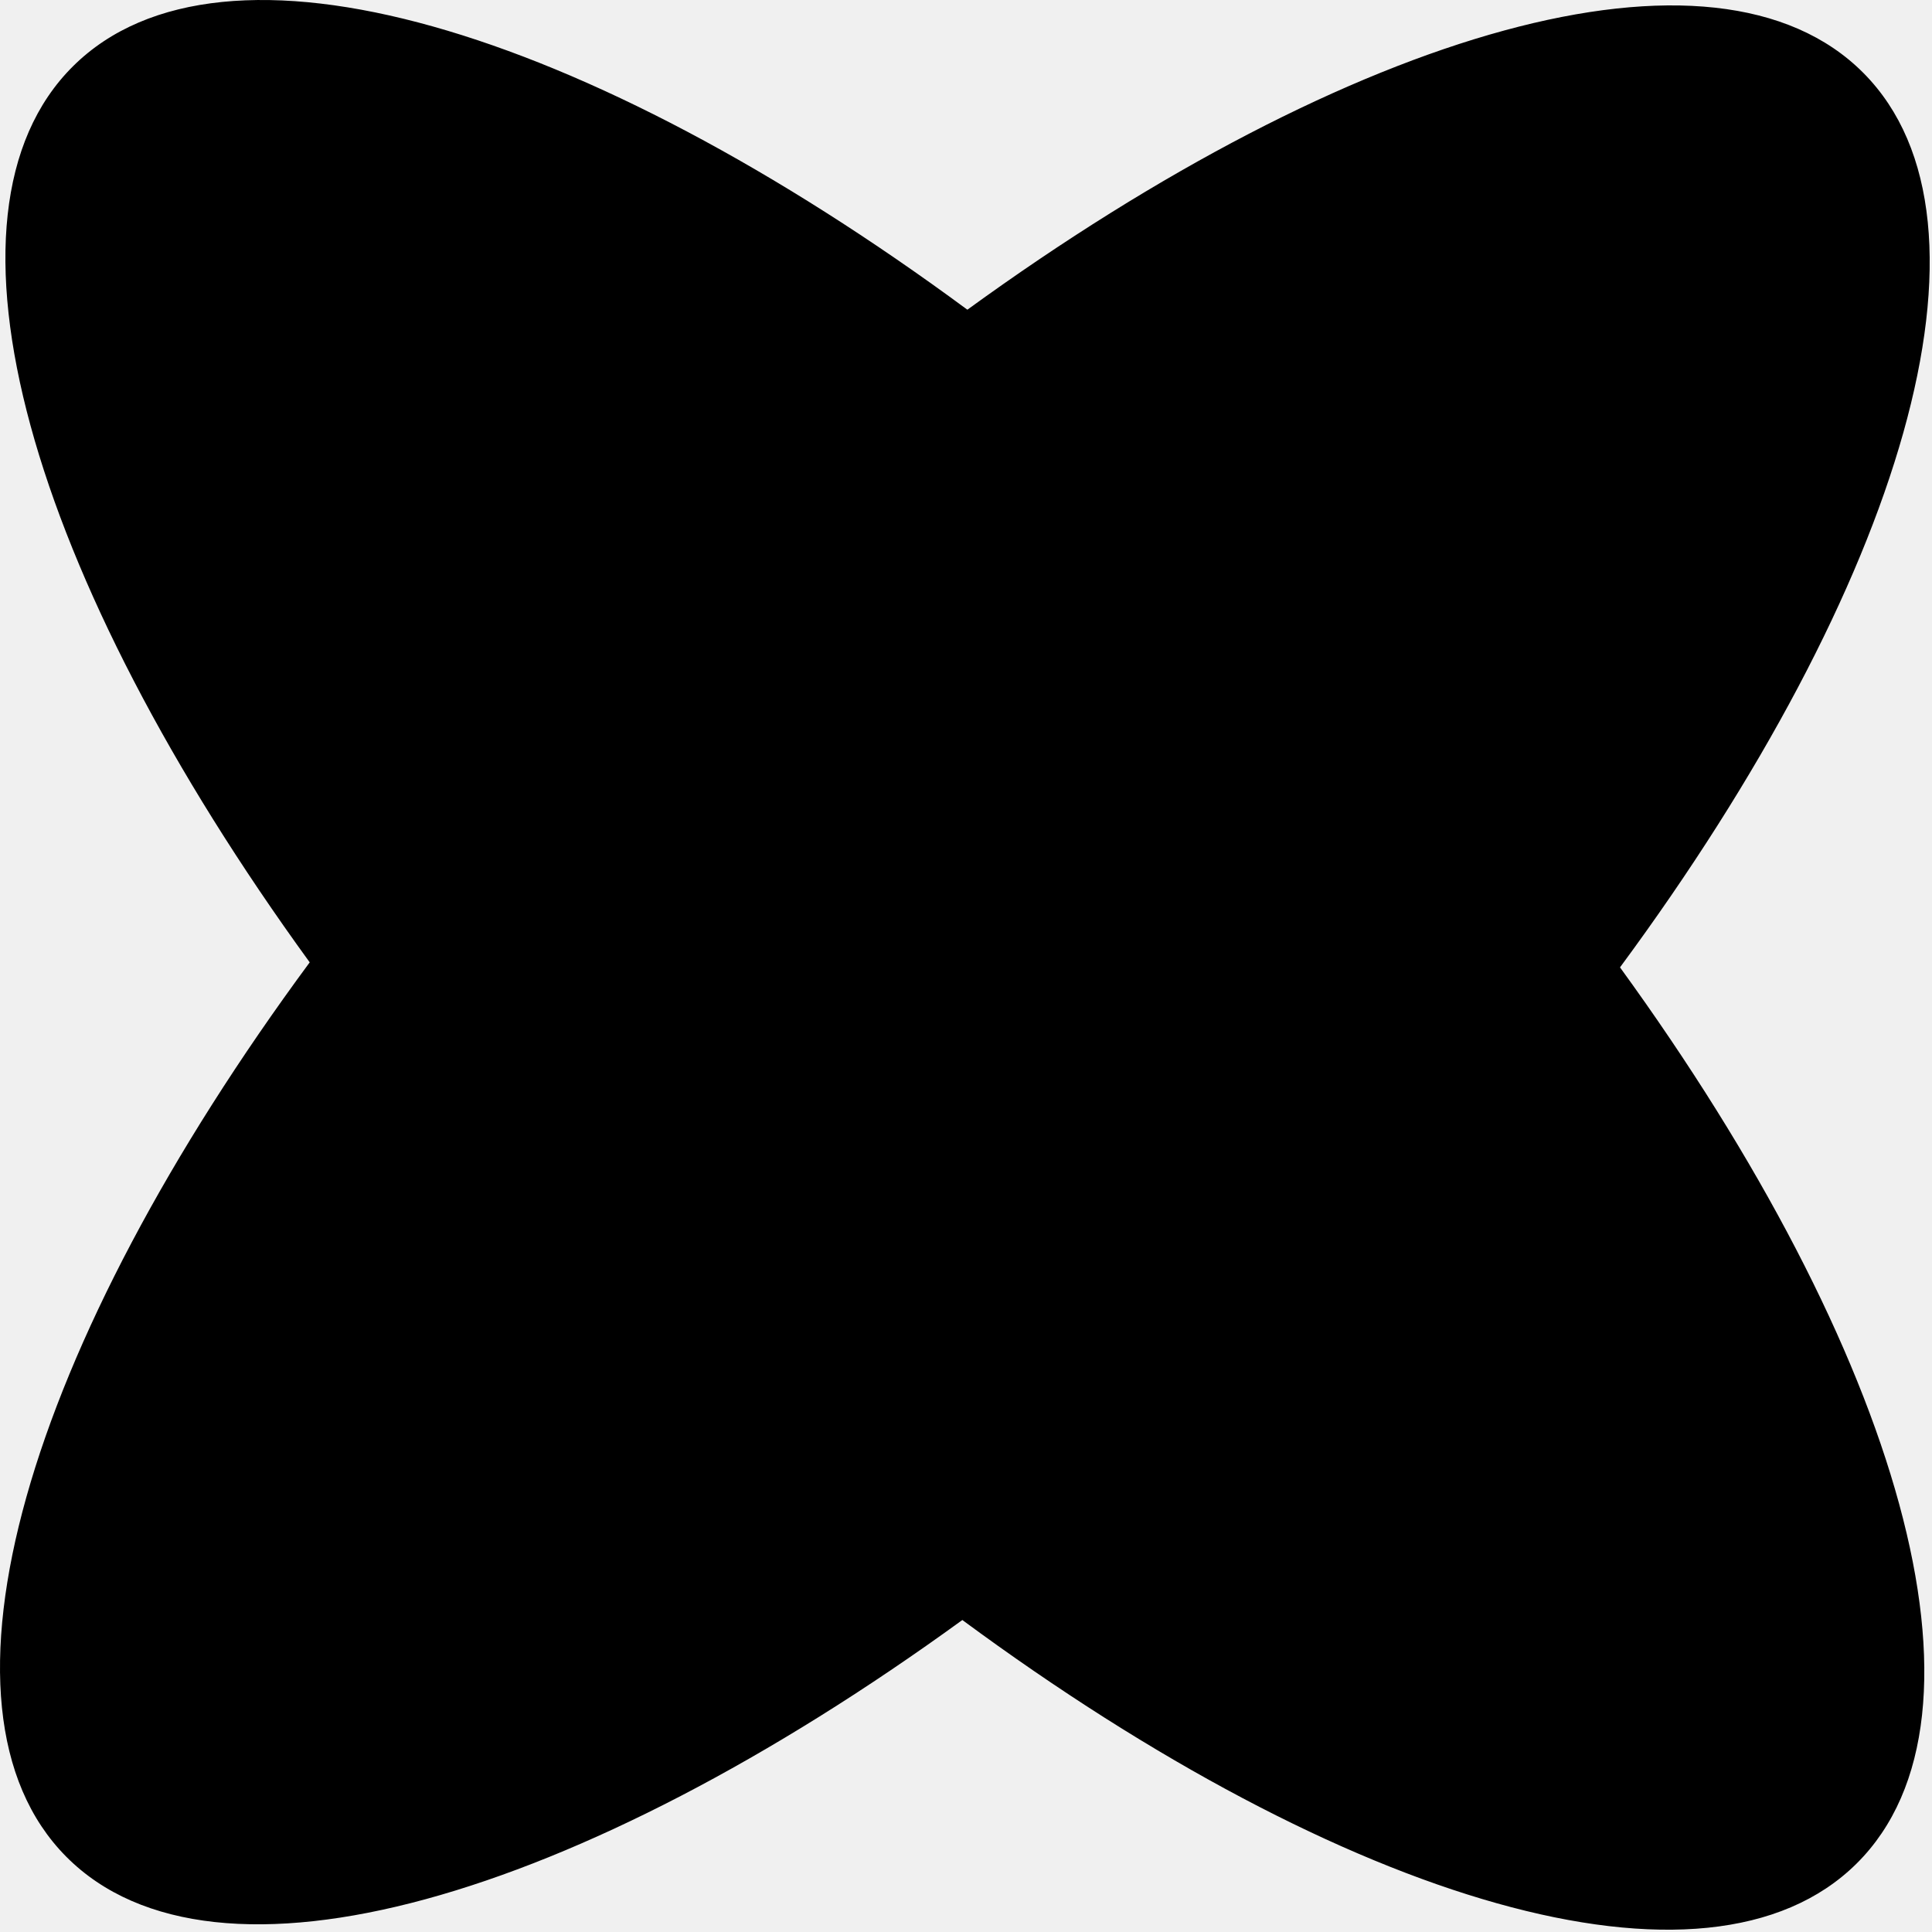
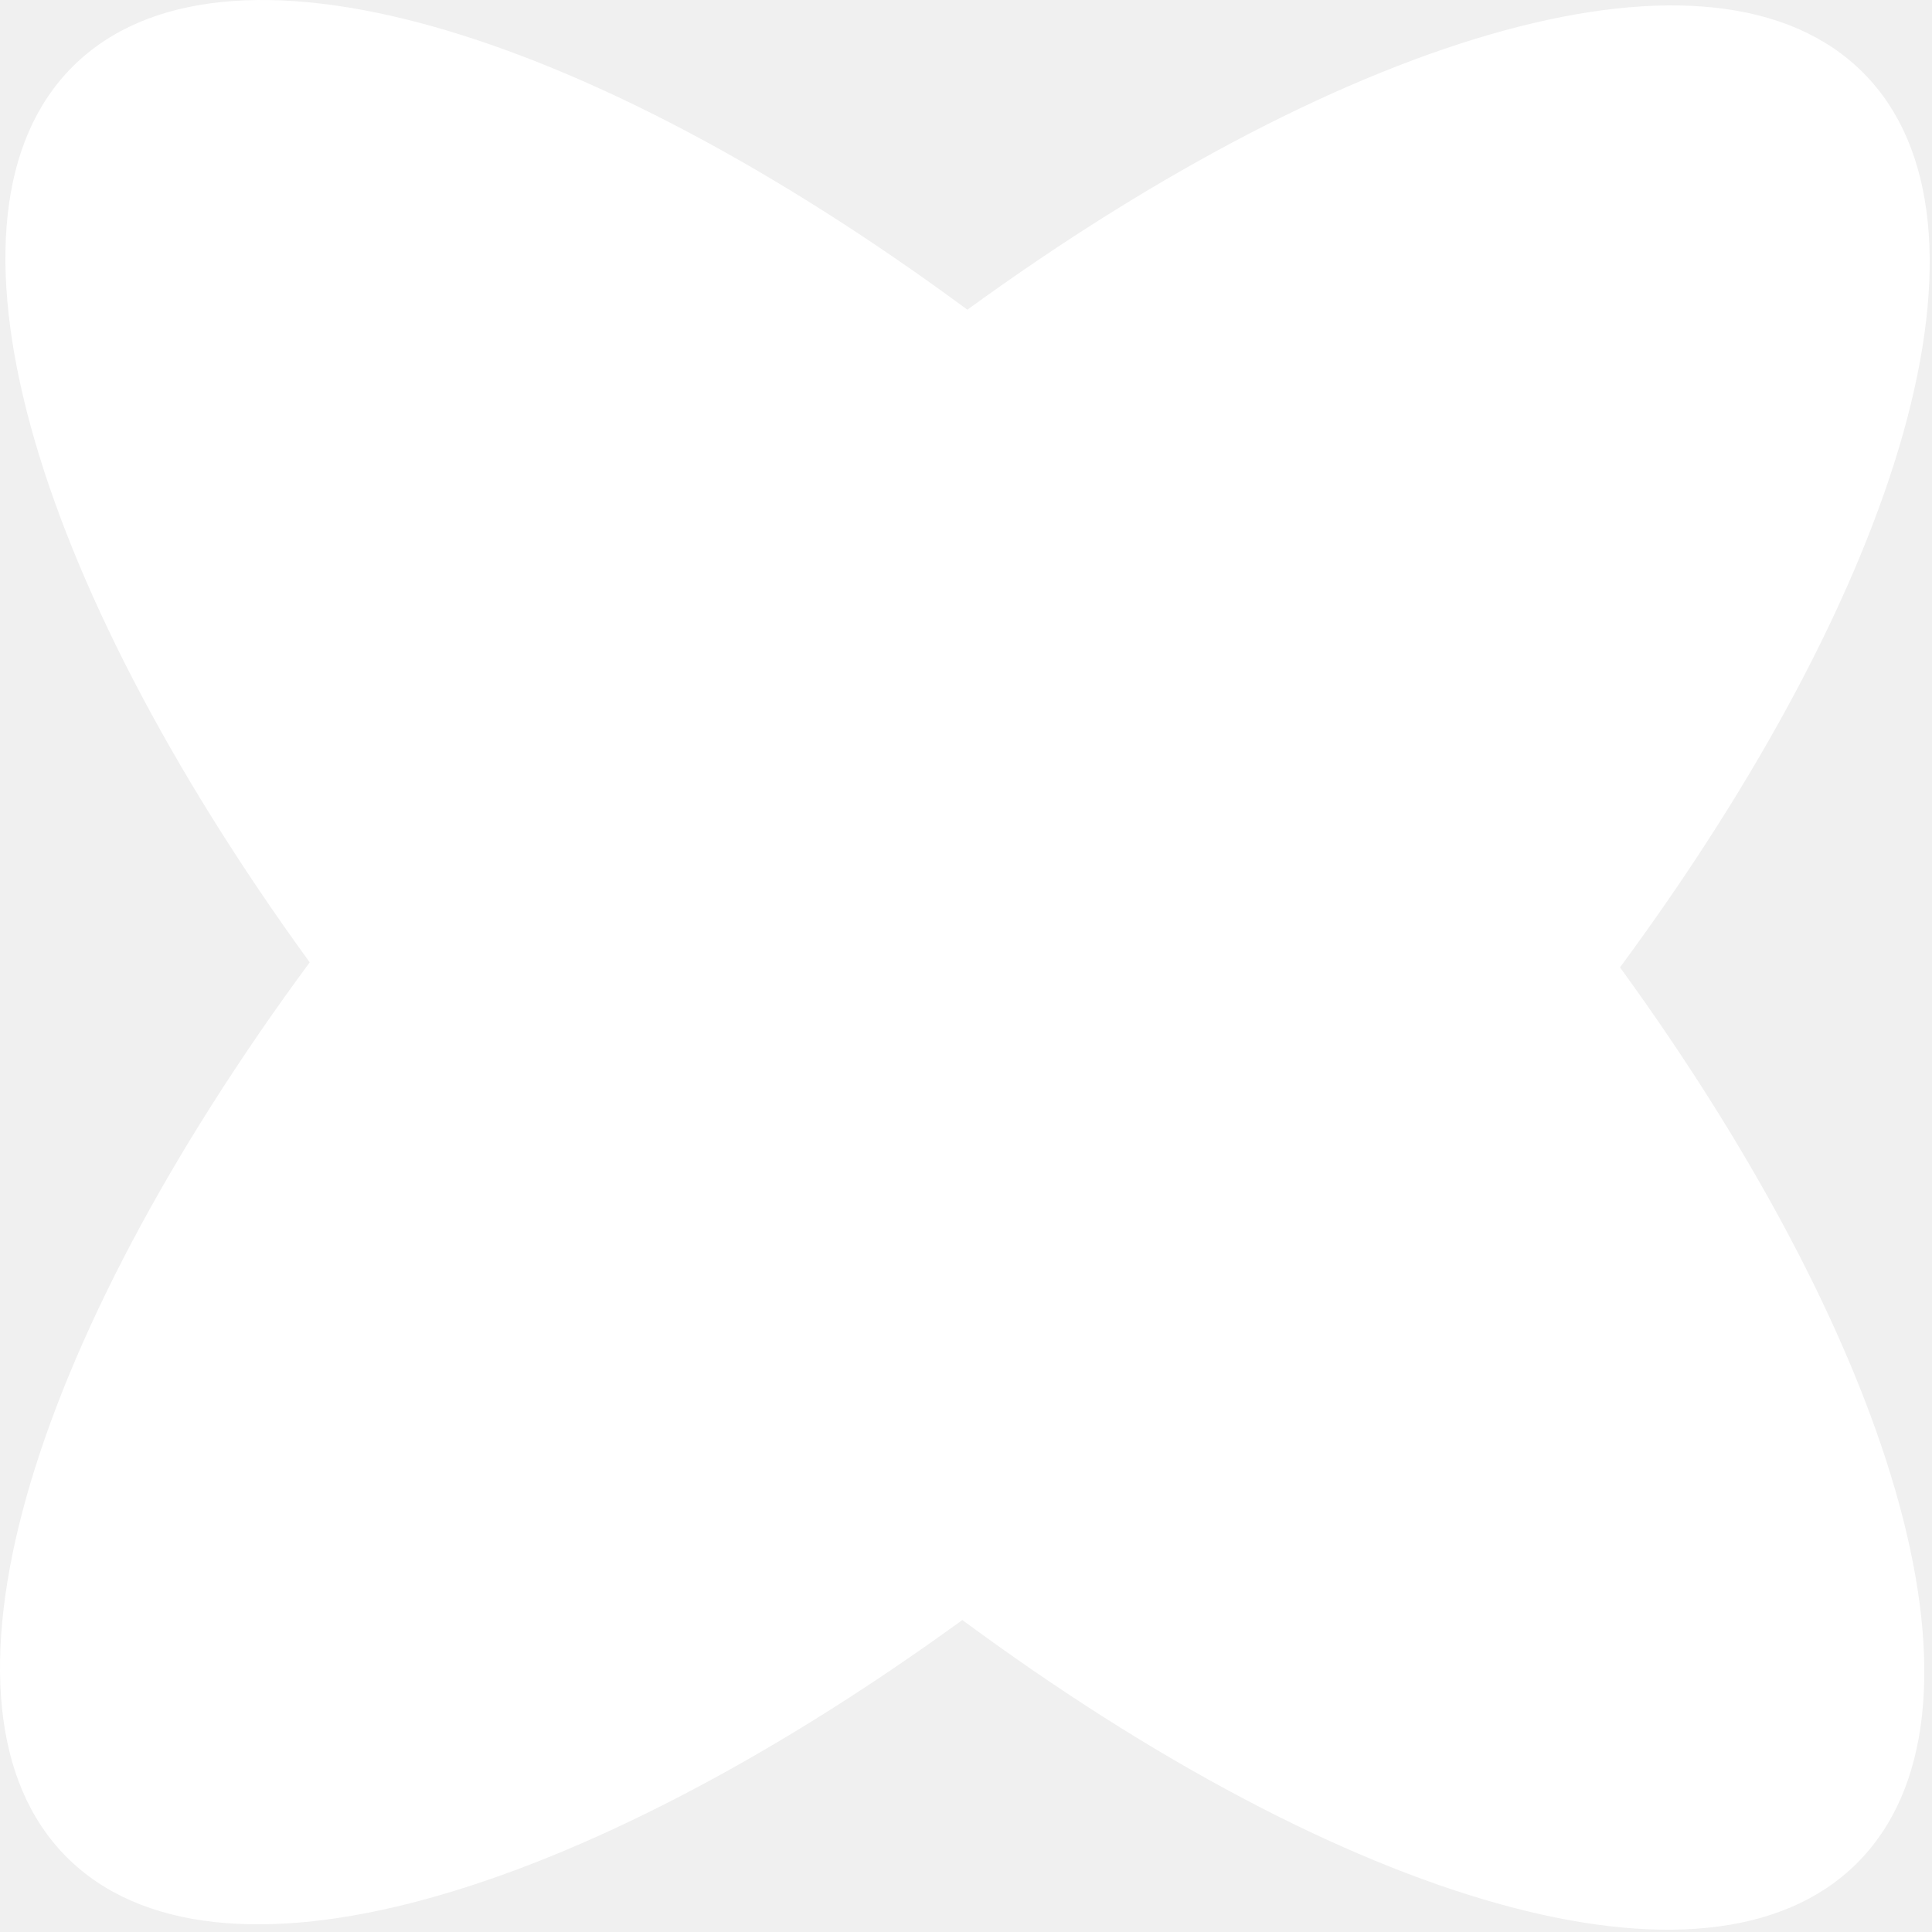
<svg xmlns="http://www.w3.org/2000/svg" width="264" height="264" viewBox="0 0 264 264" fill="none">
-   <path fill-rule="evenodd" clip-rule="evenodd" d="M132.187 42.32C79.893 3.723 30.407 -11.221 9.984 9.047C-10.439 29.314 4.125 78.912 42.32 131.501C3.723 183.795 -11.221 233.28 9.047 253.704C29.314 274.127 78.912 259.563 131.501 221.368C183.795 259.965 233.28 274.908 253.704 254.641C274.127 234.374 259.563 184.775 221.368 132.187C259.965 79.893 274.908 30.407 254.641 9.984C234.374 -10.439 184.775 4.125 132.187 42.32Z" fill="black" />
+   <path fill-rule="evenodd" clip-rule="evenodd" d="M132.187 42.32C79.893 3.723 30.407 -11.221 9.984 9.047C-10.439 29.314 4.125 78.912 42.32 131.501C3.723 183.795 -11.221 233.28 9.047 253.704C29.314 274.127 78.912 259.563 131.501 221.368C183.795 259.965 233.28 274.908 253.704 254.641C274.127 234.374 259.563 184.775 221.368 132.187C259.965 79.893 274.908 30.407 254.641 9.984C234.374 -10.439 184.775 4.125 132.187 42.32Z" fill="white" />
</svg>
